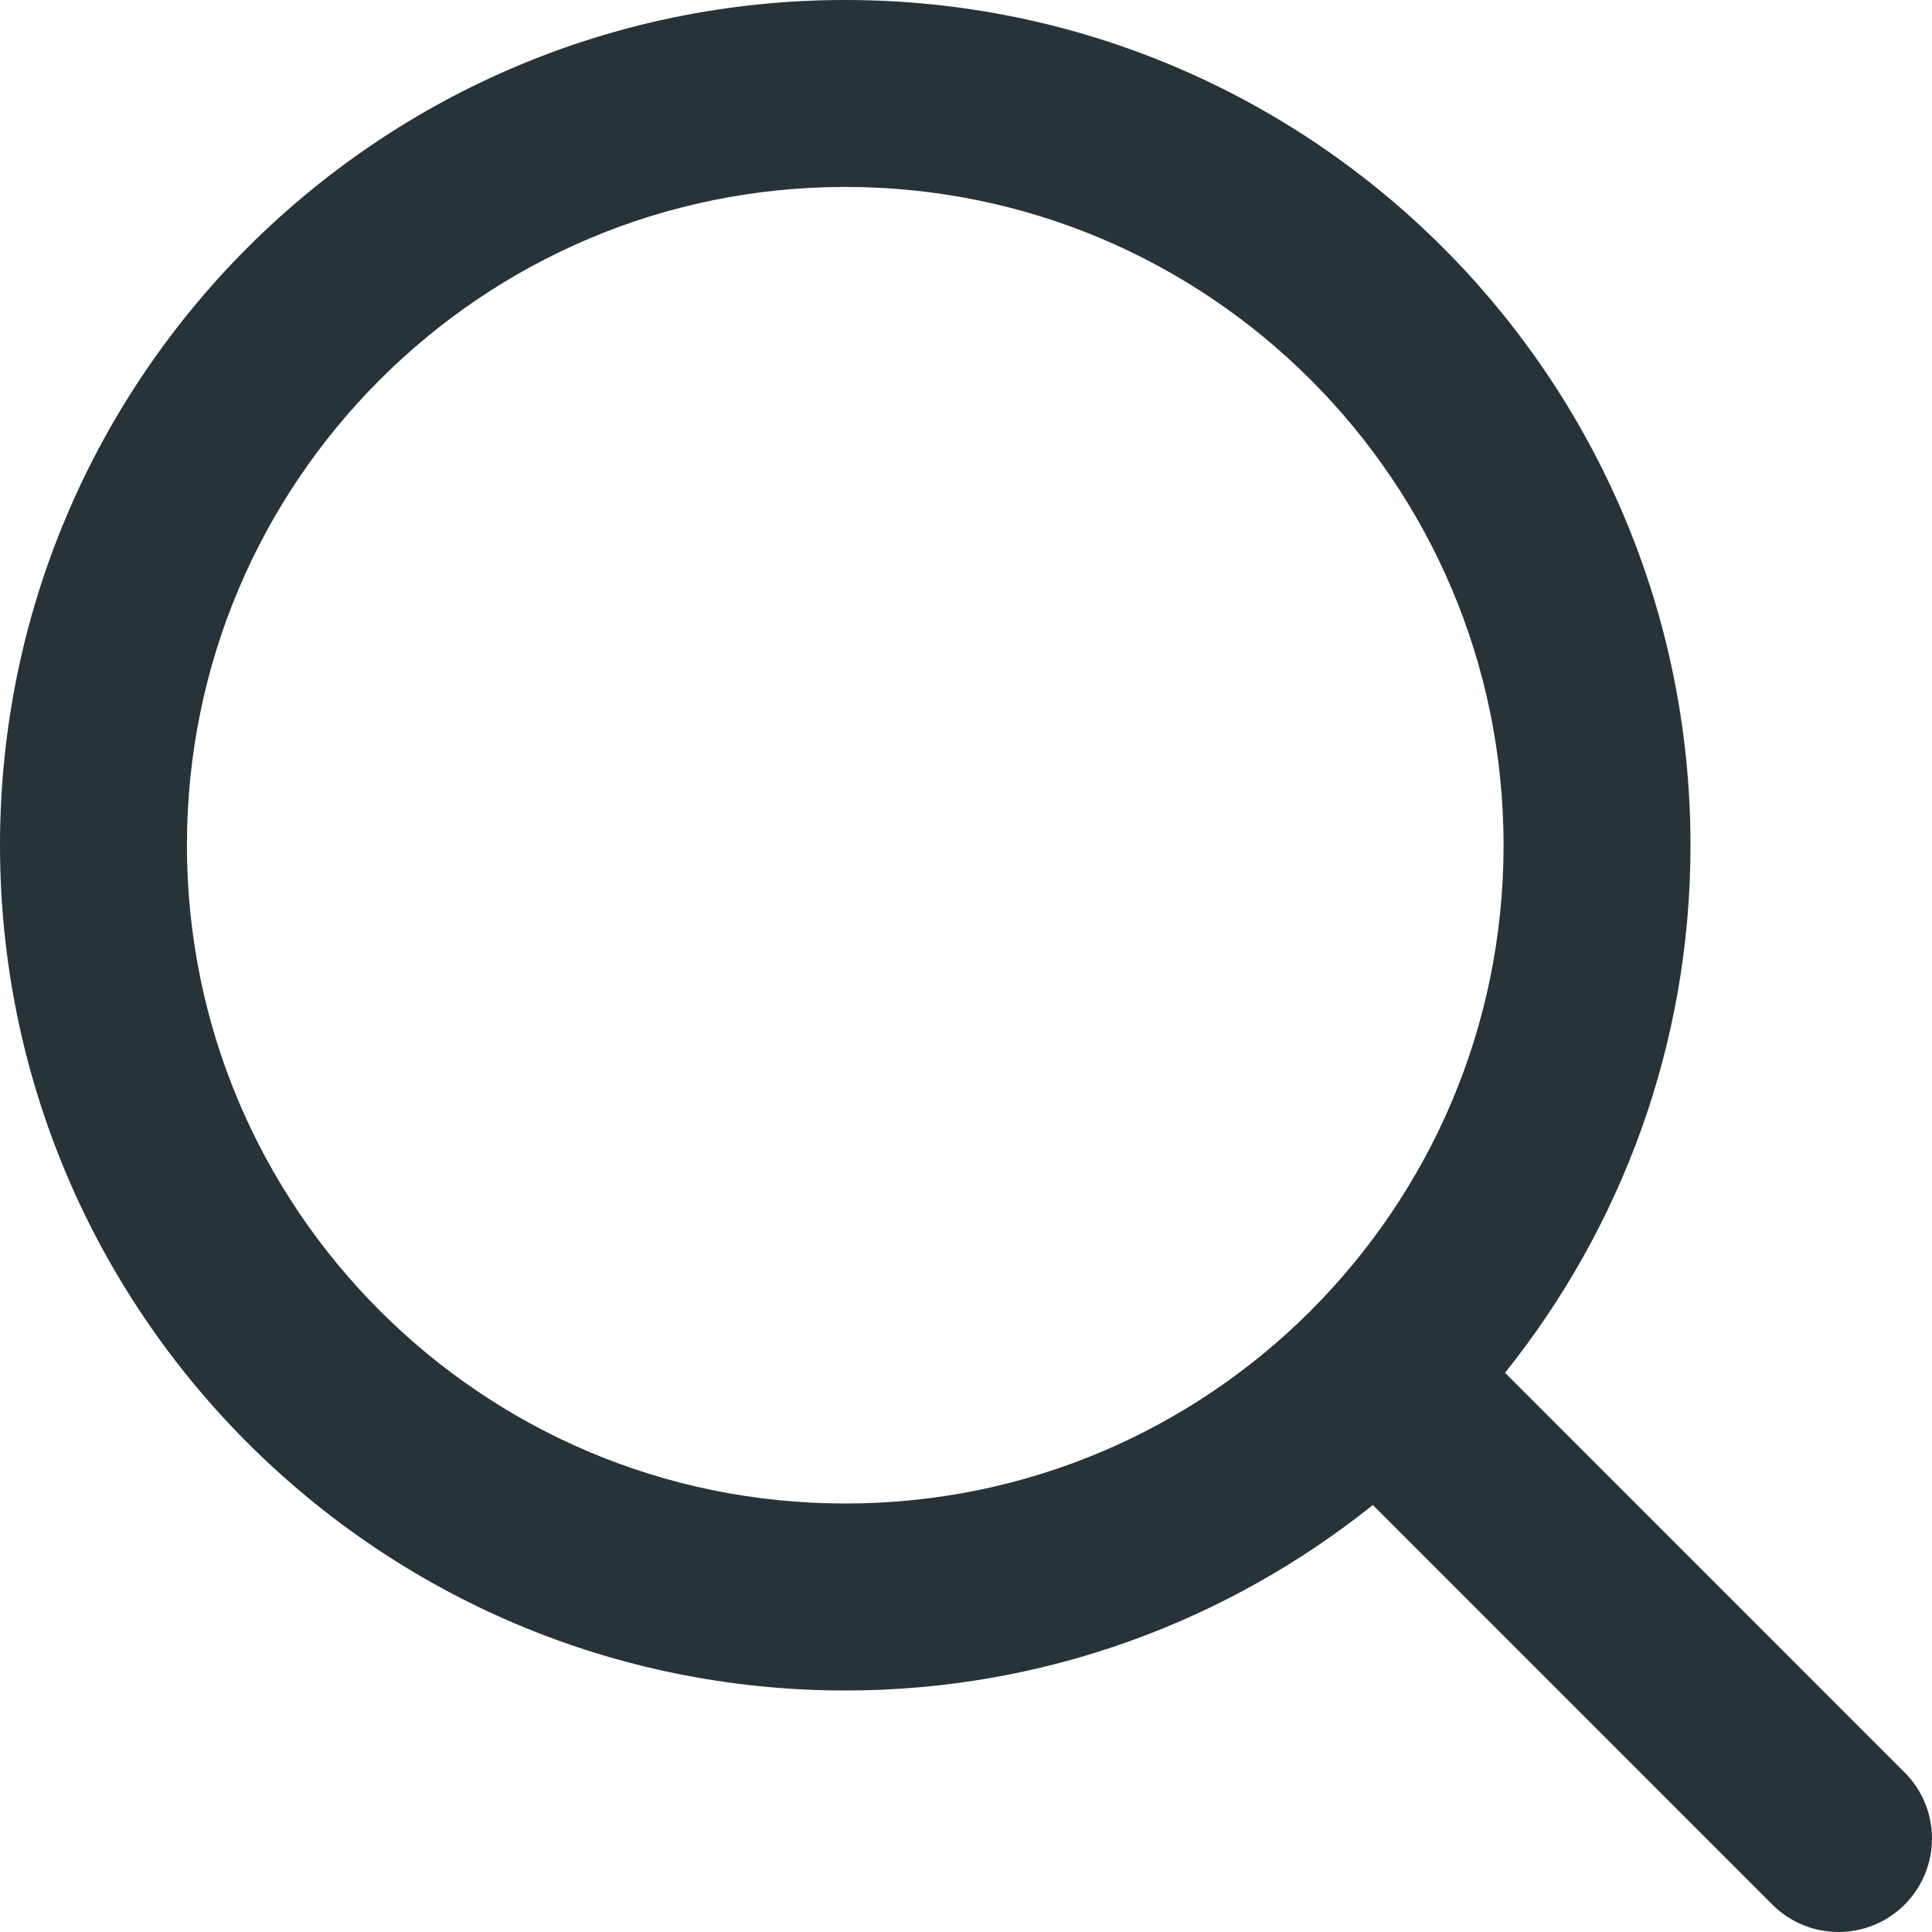
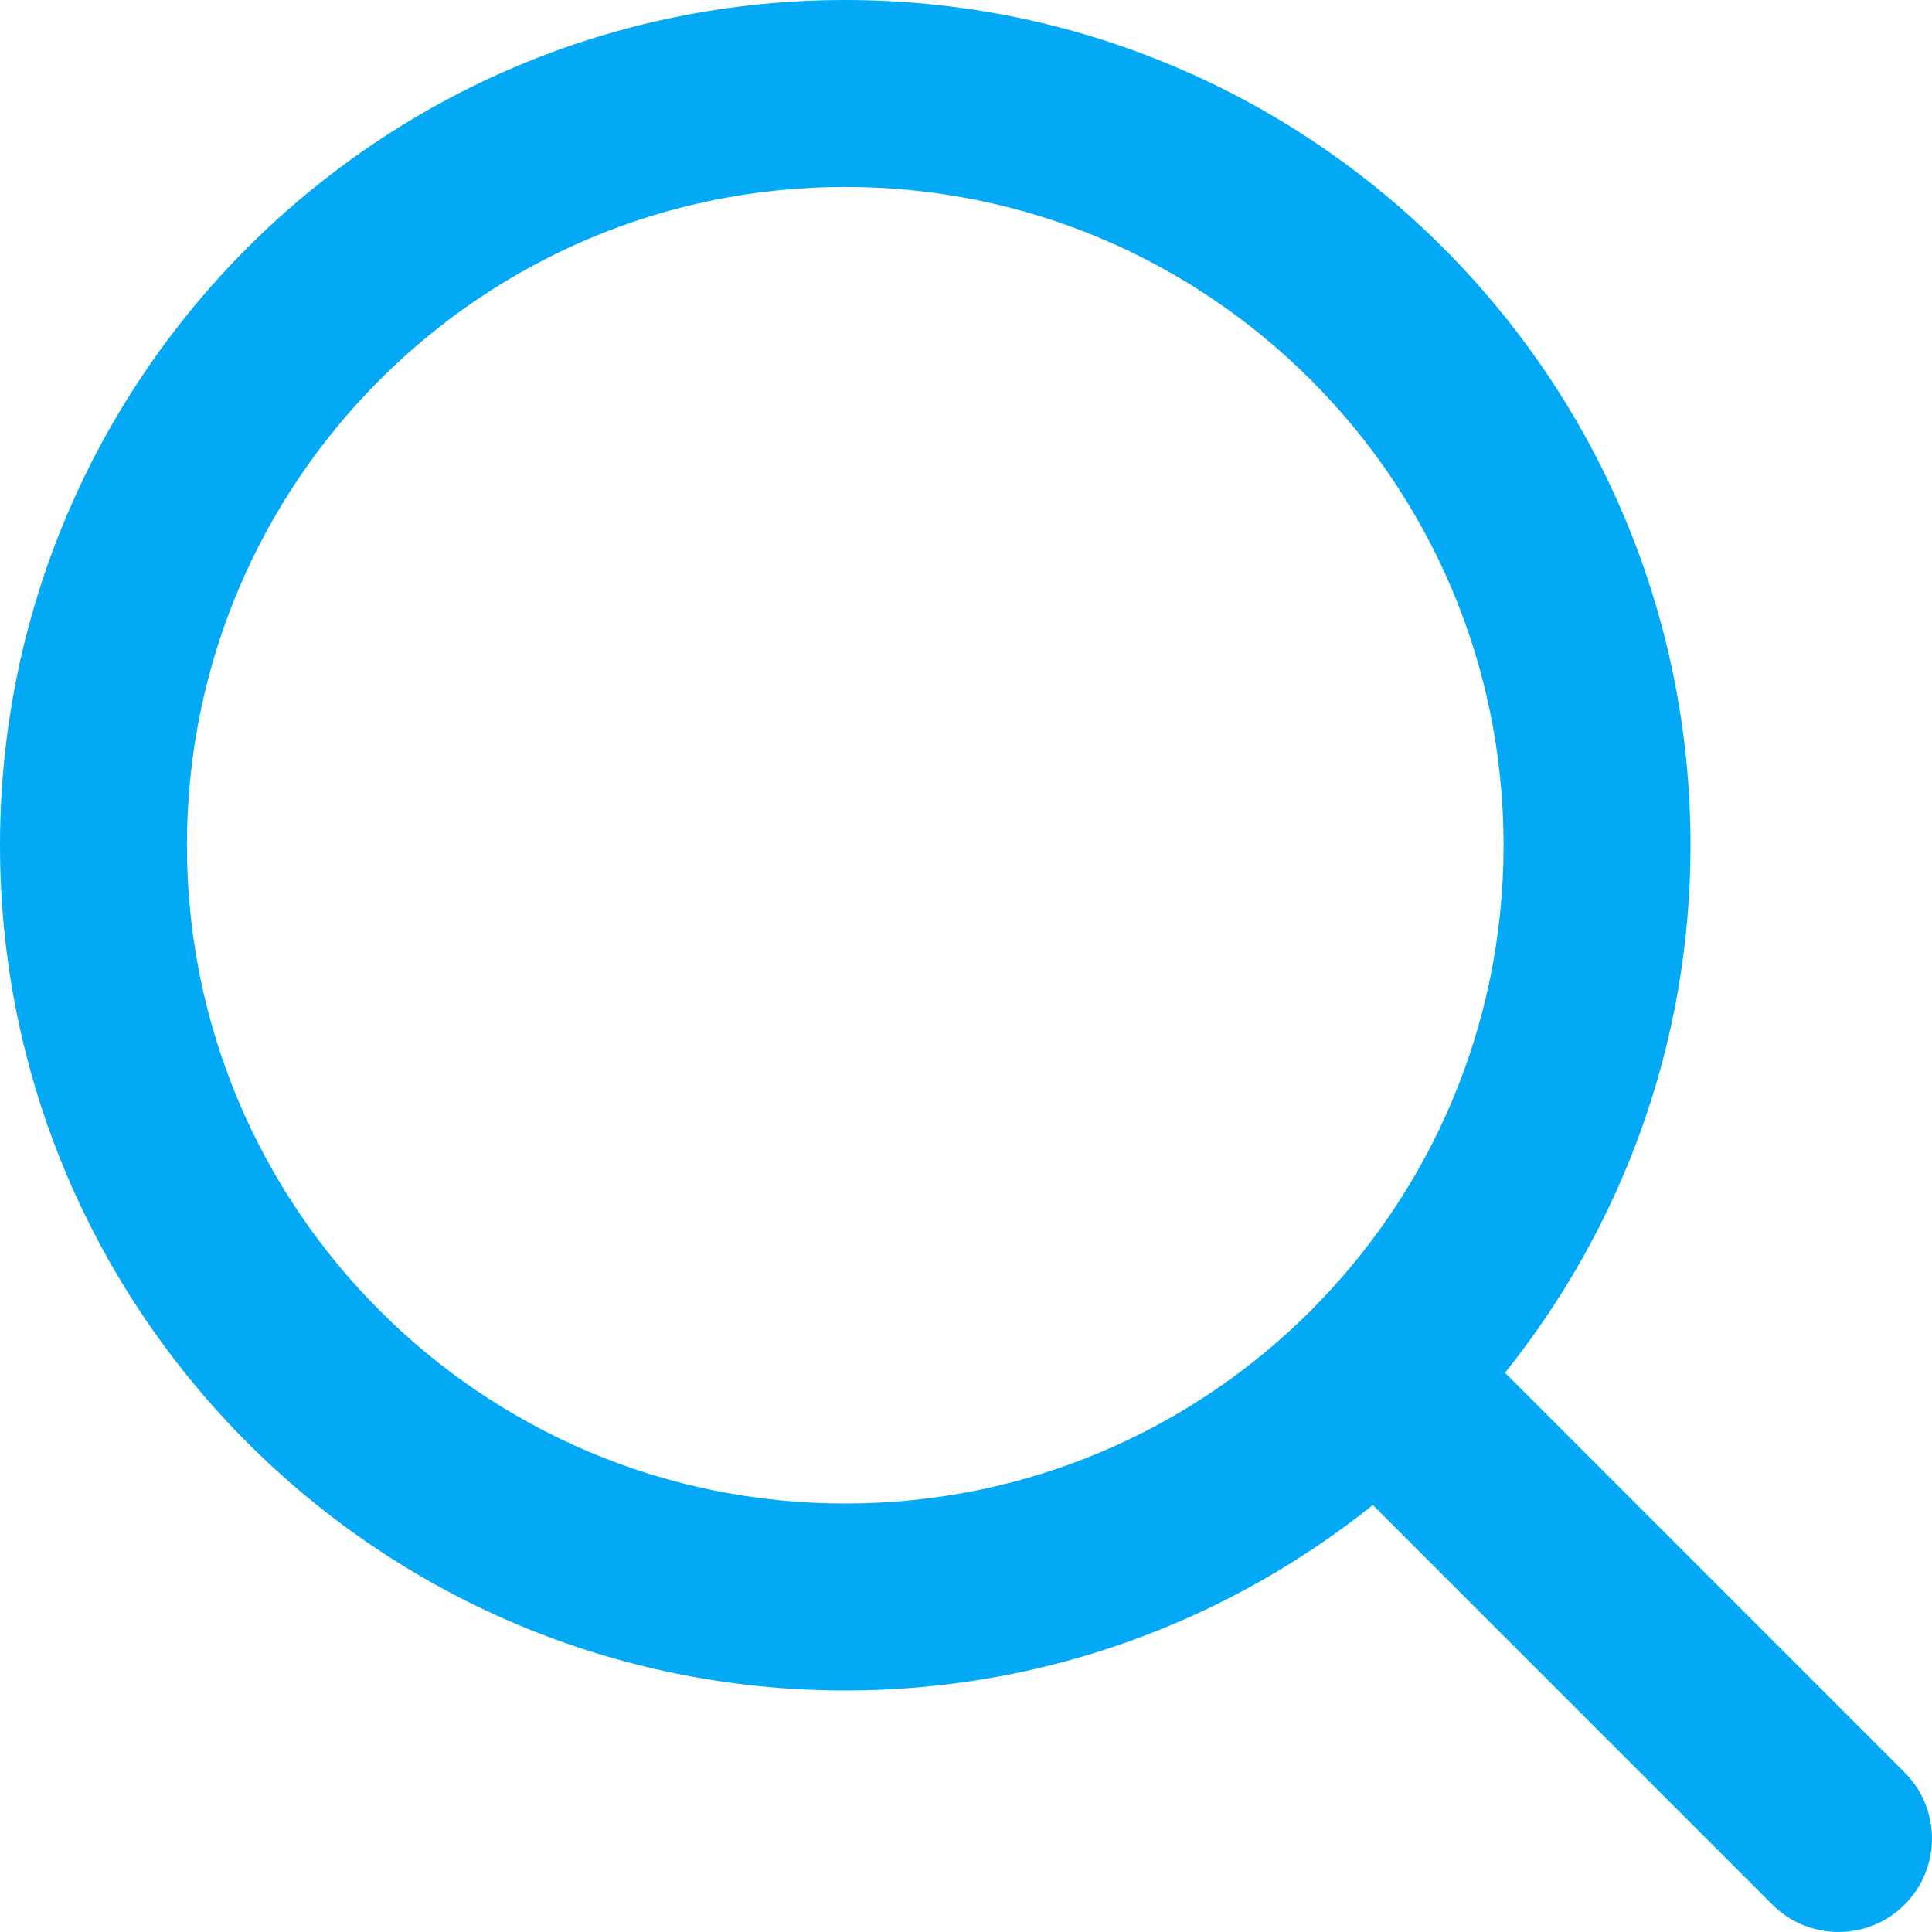
<svg xmlns="http://www.w3.org/2000/svg" width="24px" height="24px" viewBox="0 0 24 24" version="1.1">
  <defs />
  <g id="Blog" stroke="none" stroke-width="1" fill="none" fill-rule="evenodd">
-     <g id="Tablet_04_Blog_Menu_01a" transform="translate(-20, -121)" fill="#263338" fill-rule="nonzero">
-       <g id="SEARCH" transform="translate(20, 120)">
-         <path d="M18.696,18.053 C20.135,16.257 21,13.981 21,11.5 C20.999,5.7 16.299,1 10.5,1 C4.701,1 0.001,5.7 0,11.5 C0.001,17.299 4.701,21.999 10.5,22 C12.981,22 15.257,21.134 17.054,19.696 L22.017,24.66 C22.471,25.113 23.206,25.113 23.66,24.66 C24.113,24.206 24.113,23.471 23.66,23.018 L18.696,18.053 Z M4.718,17.282 C3.236,15.799 2.323,13.762 2.322,11.5 C2.323,9.238 3.236,7.201 4.718,5.718 C6.201,4.236 8.238,3.323 10.5,3.322 C12.762,3.323 14.799,4.236 16.282,5.718 C17.764,7.201 18.677,9.238 18.678,11.5 C18.677,13.761 17.764,15.798 16.283,17.281 L16.282,17.282 L16.282,17.283 C14.798,18.764 12.761,19.677 10.5,19.677 C8.238,19.677 6.201,18.764 4.718,17.282 Z" id="search-icon" />
+     <g id="Blog-Main-1440" transform="translate(-1265, -43)" fill="#03A9F4" fill-rule="nonzero">
+       <g id="Header" transform="translate(-2, -2)">
+         <path d="M1285.696,62.053 C1287.135,60.257 1288,57.981 1288,55.5 C1287.999,49.7 1283.299,45 1277.5,45 C1271.701,45 1267.001,49.7 1267,55.5 C1267.001,61.299 1271.701,65.999 1277.5,66 C1279.981,66 1282.257,65.134 1284.054,63.696 L1289.017,68.66 C1289.471,69.113 1290.206,69.113 1290.66,68.66 C1291.113,68.206 1291.113,67.471 1290.66,67.018 L1285.696,62.053 Z M1271.718,61.282 C1270.236,59.799 1269.323,57.762 1269.322,55.5 C1269.323,53.238 1270.236,51.201 1271.718,49.718 C1273.201,48.236 1275.238,47.323 1277.5,47.322 C1279.762,47.323 1281.799,48.236 1283.282,49.718 C1284.764,51.201 1285.677,53.238 1285.678,55.5 C1285.677,57.761 1284.764,59.798 1283.283,61.281 L1283.282,61.282 L1283.282,61.283 C1281.798,62.764 1279.761,63.677 1277.5,63.677 C1275.238,63.677 1273.201,62.764 1271.718,61.282 Z" id="search-icon" />
      </g>
    </g>
  </g>
</svg>
